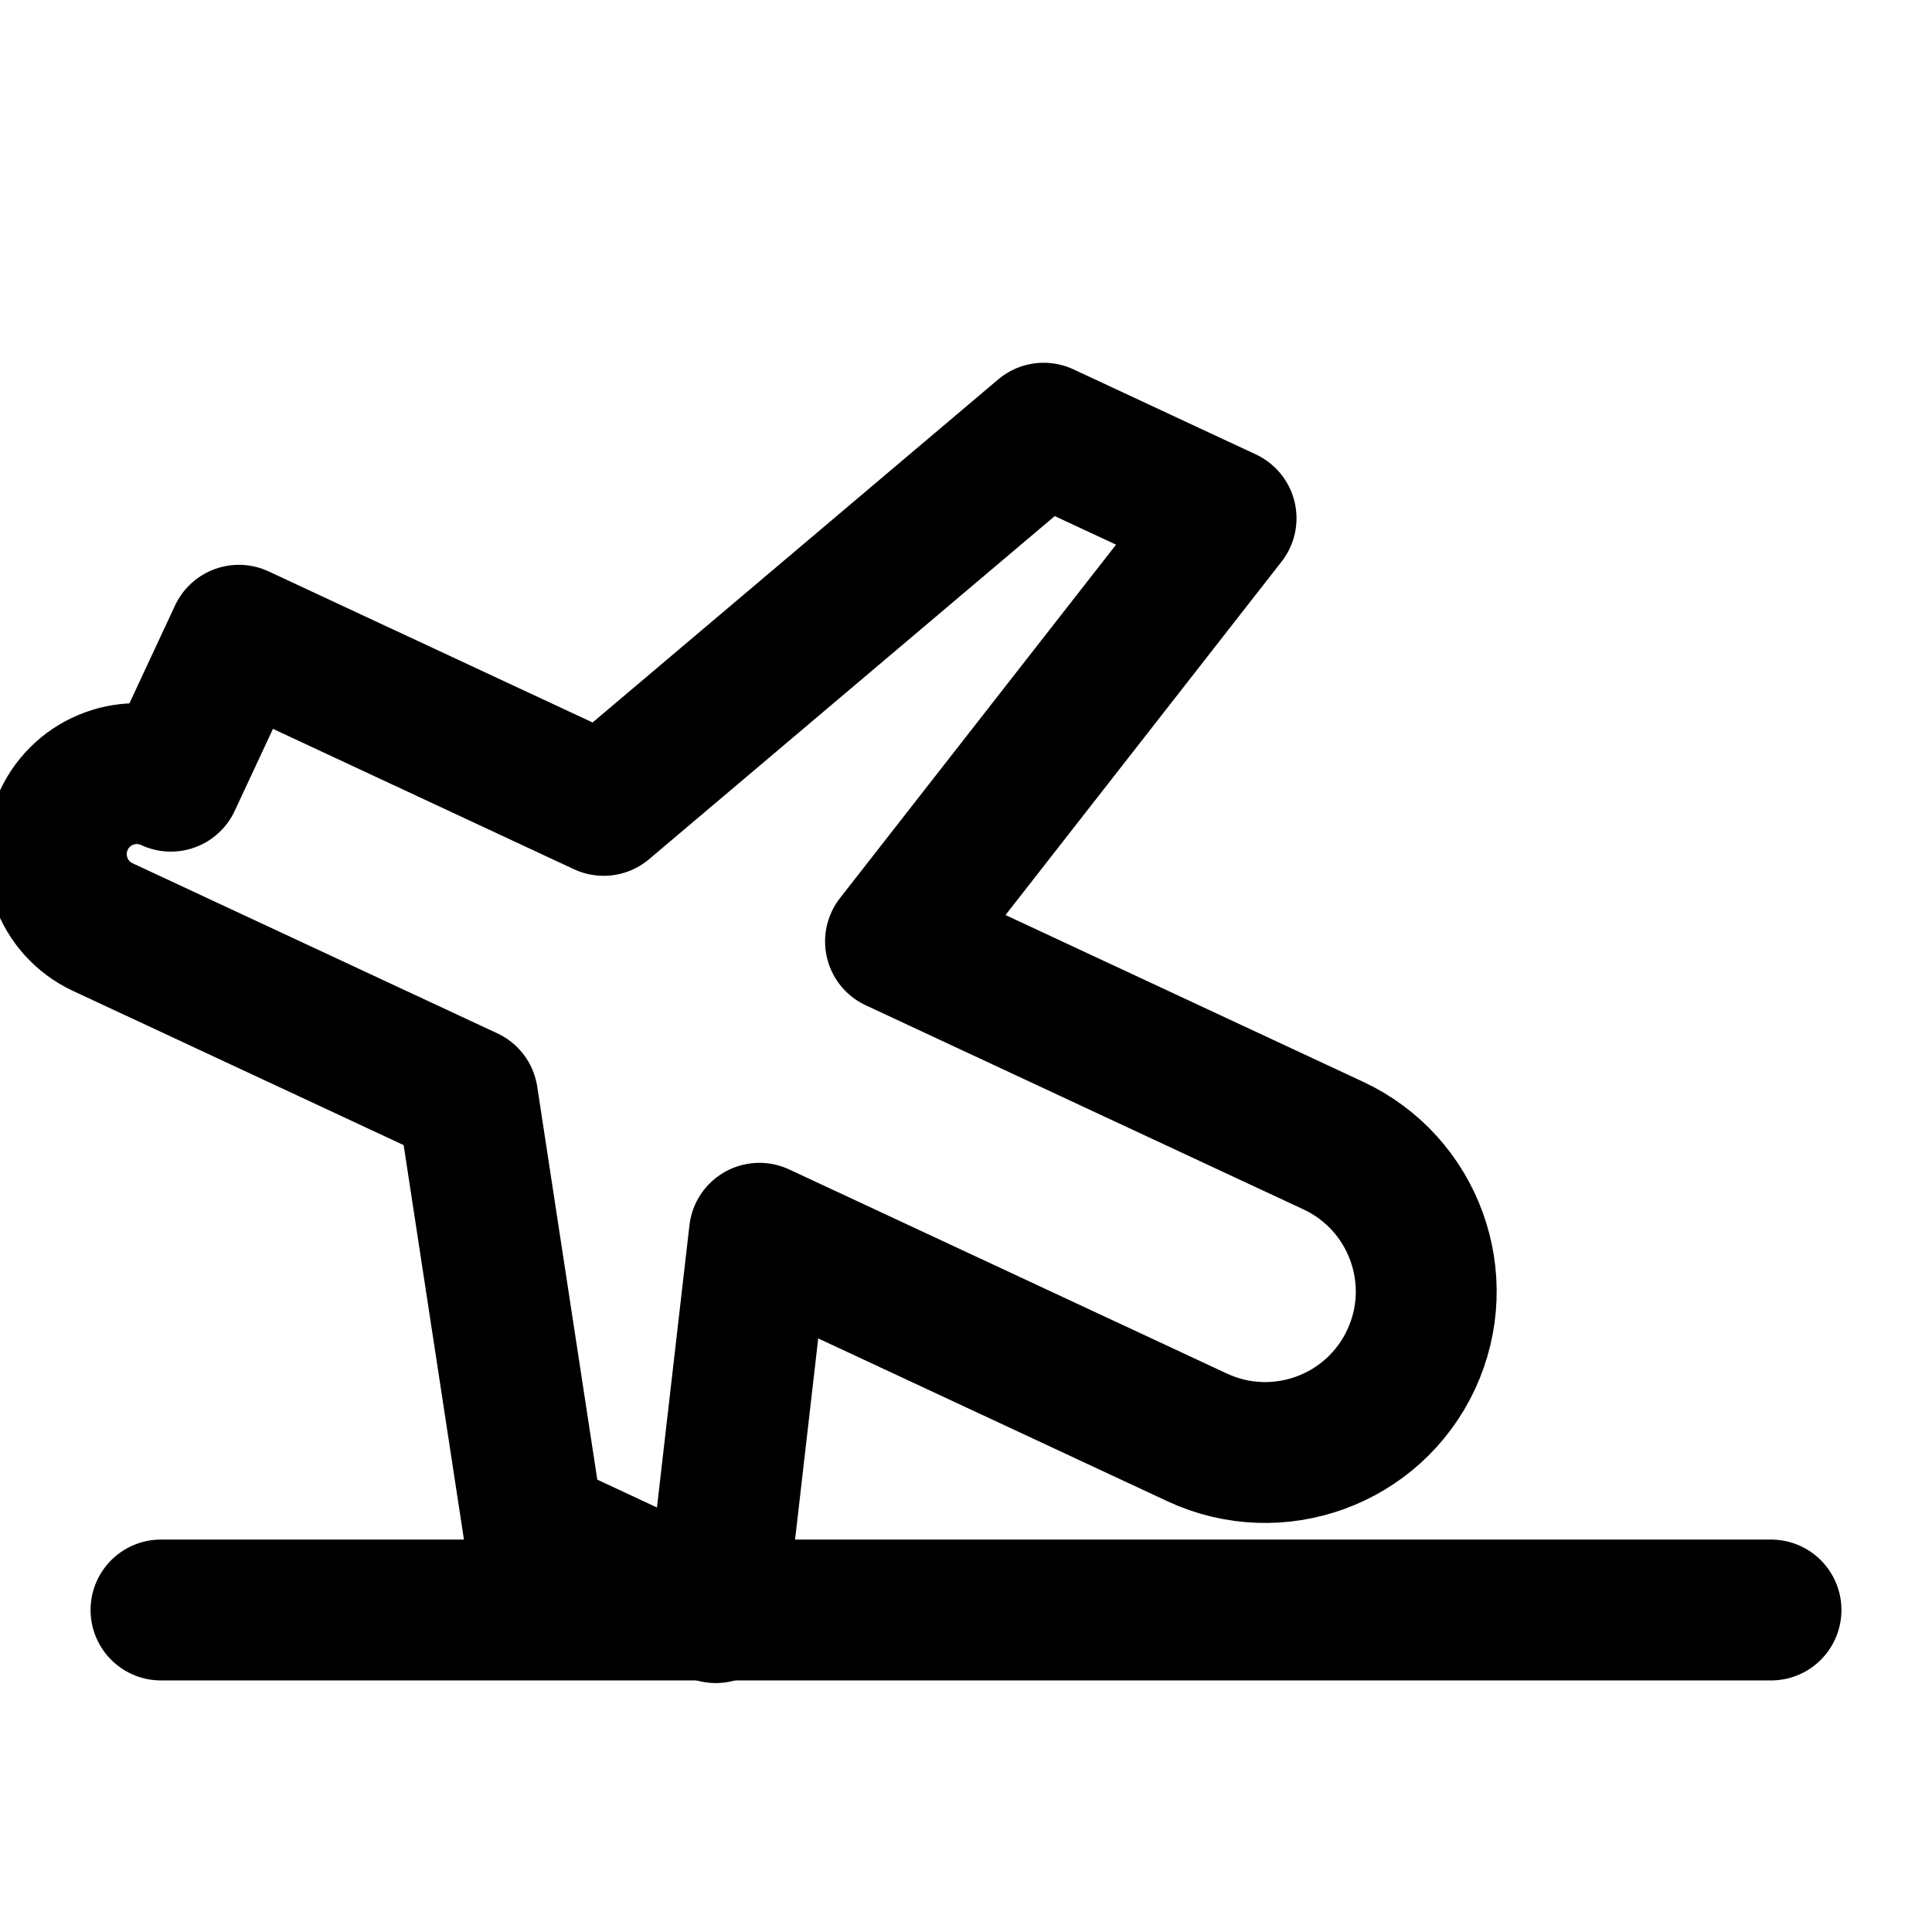
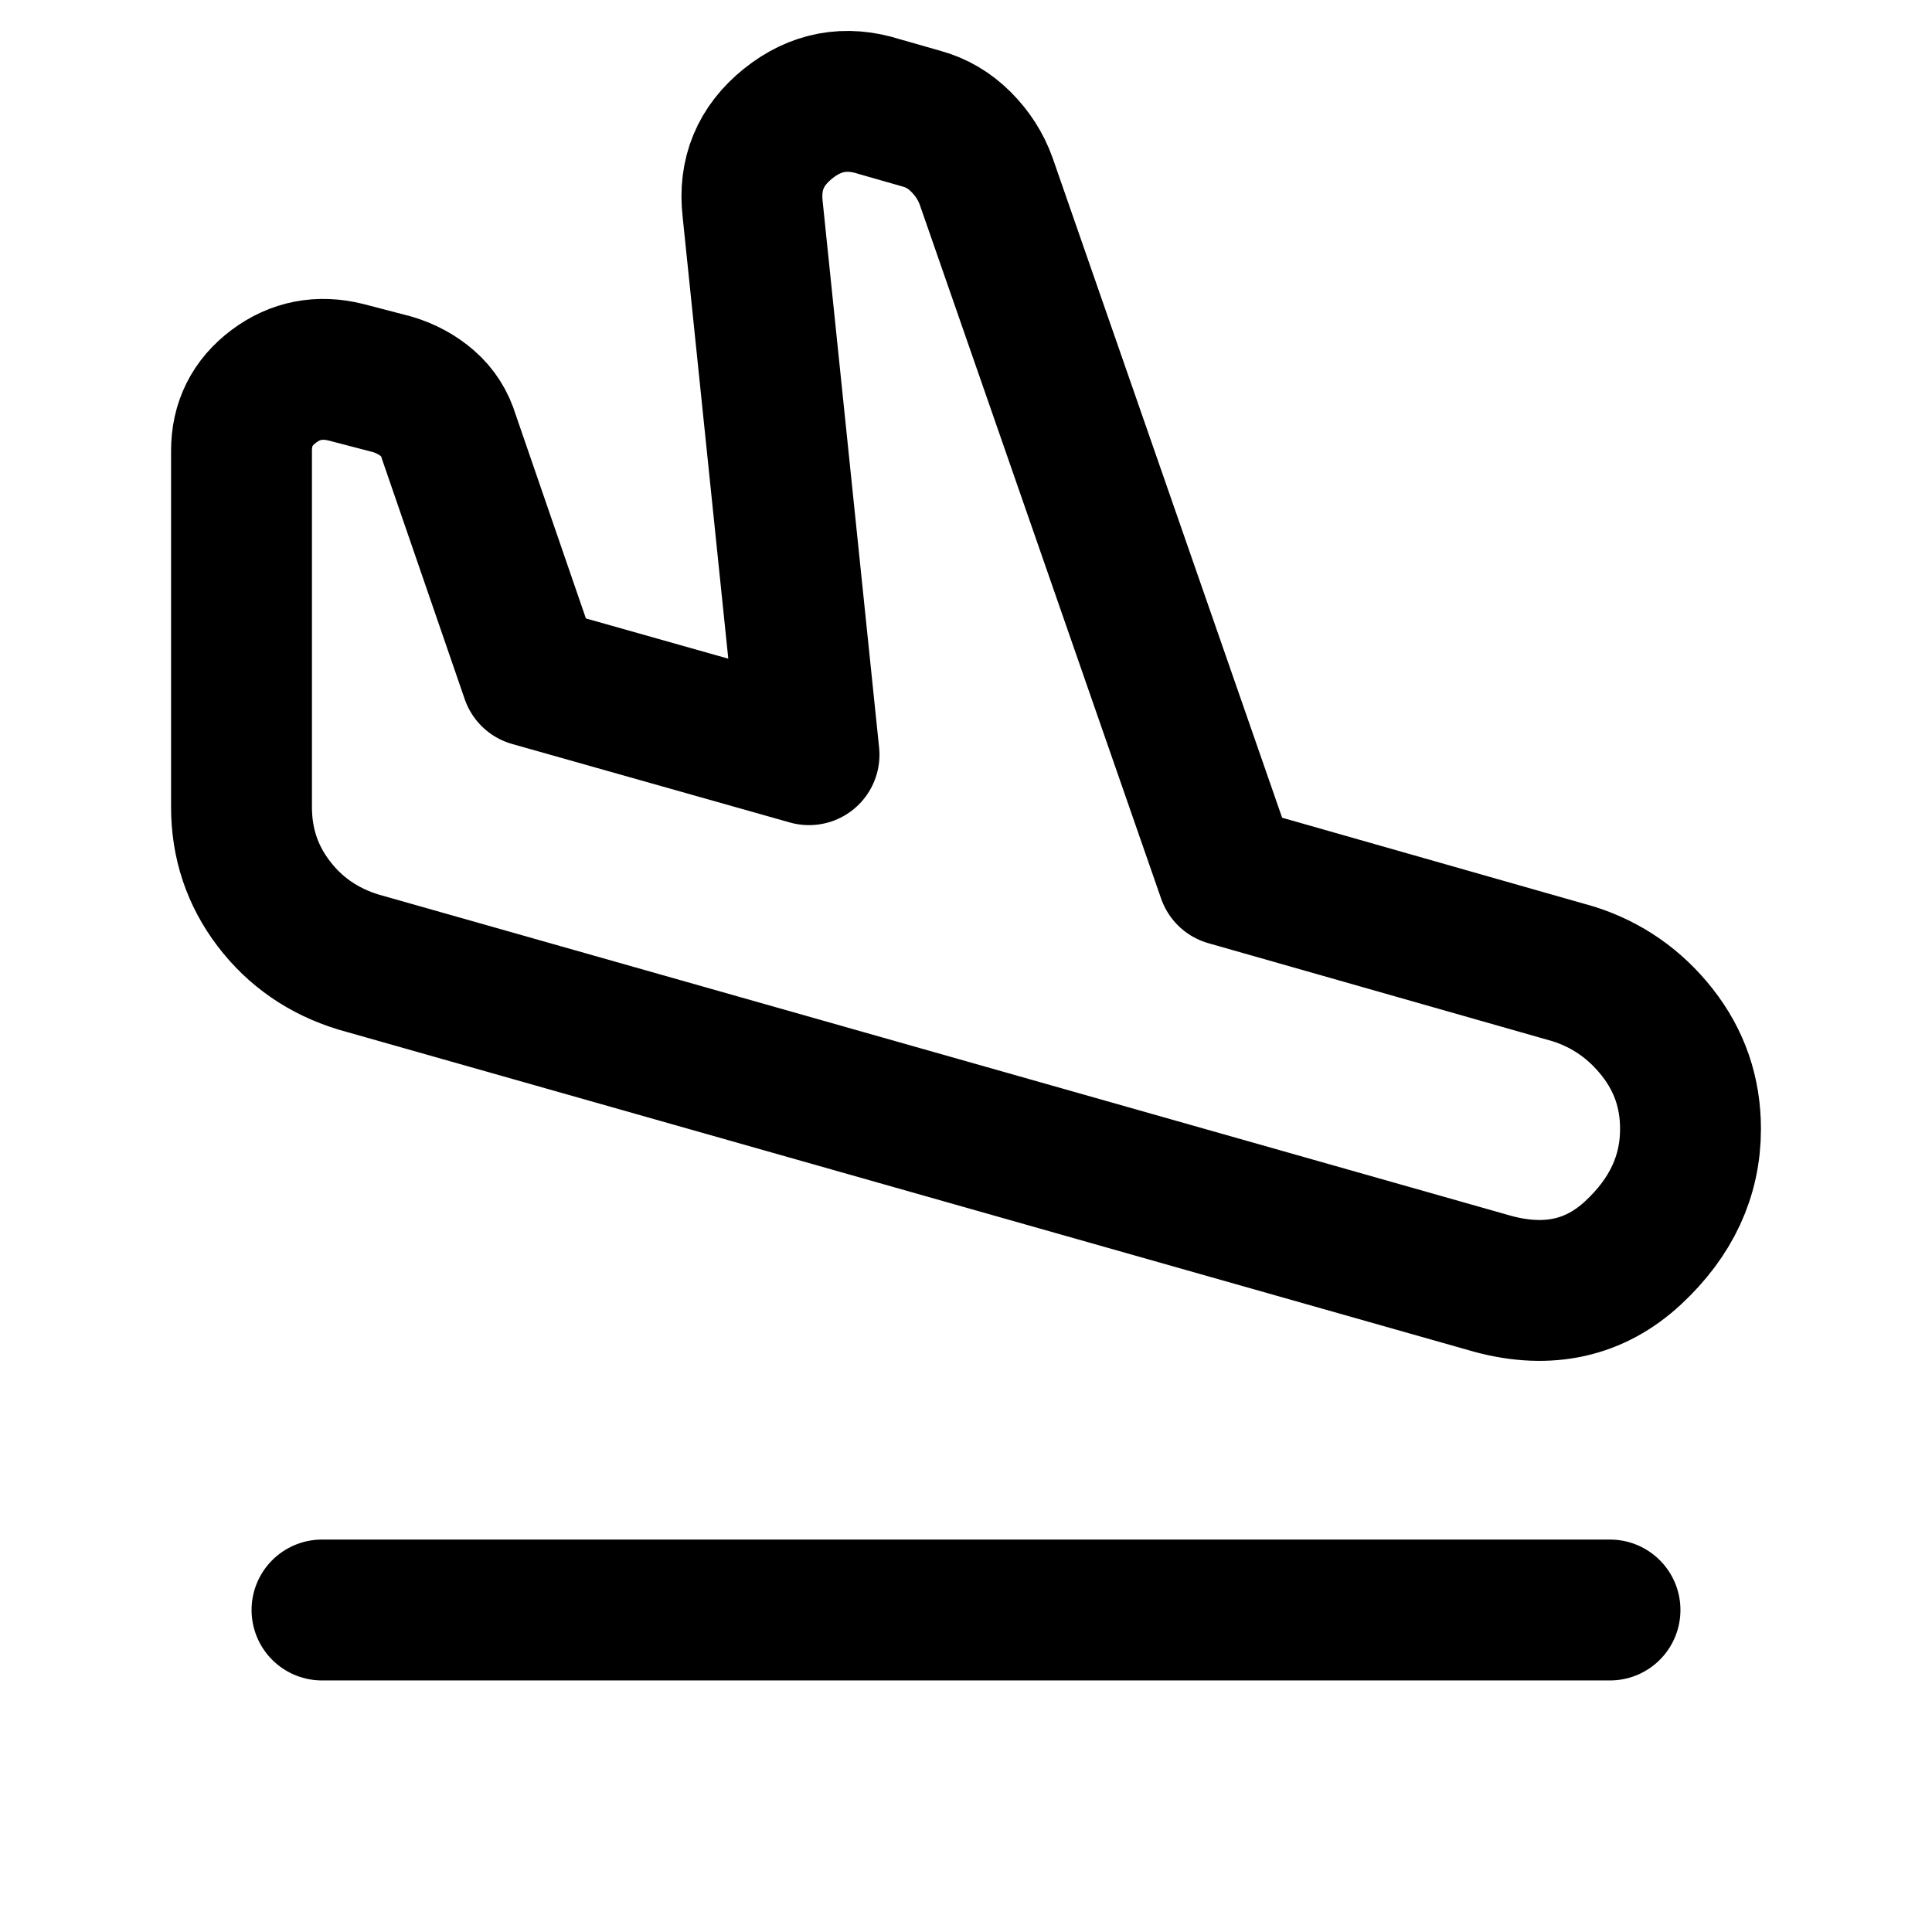
<svg xmlns="http://www.w3.org/2000/svg" width="24" height="24" viewBox="0 0 24 24" fill="none" stroke="currentColor" stroke-width="1.75" stroke-linecap="round" stroke-linejoin="round">
-   <path d="M2 20h20" />
-   <g transform="rotate(25 12 11)">
-     <path d="M2.5 12h5l3-6.5h2.5l-1.5 6.5h6a2 2 0 0 1 2 2v0a2 2 0 0 1-2 2h-6l1.5 4.5h-2.5l-3-4.5h-5a1 1 0 0 1-1-1v0a1 1 0 0 1 1-1z" />
-   </g>
+   <path d="M4 20h16" />
+   <path d="M18.55 15.95l-14.1-4q-.65-.2-1.05-.725t-.4-1.2V5.6q0-.5.4-.8t.9-.175l.575.15q.25.075.438.238t.262.412L6.6 8.4l3.45.975l-.7-6.775q-.075-.65.438-1.063t1.137-.212l.525.15q.275.075.488.288t.312.487l3 8.625l4.3 1.225q.625.2 1.038.725t.412 1.2q0 .875-.712 1.537t-1.738.388Z" />
</svg>
